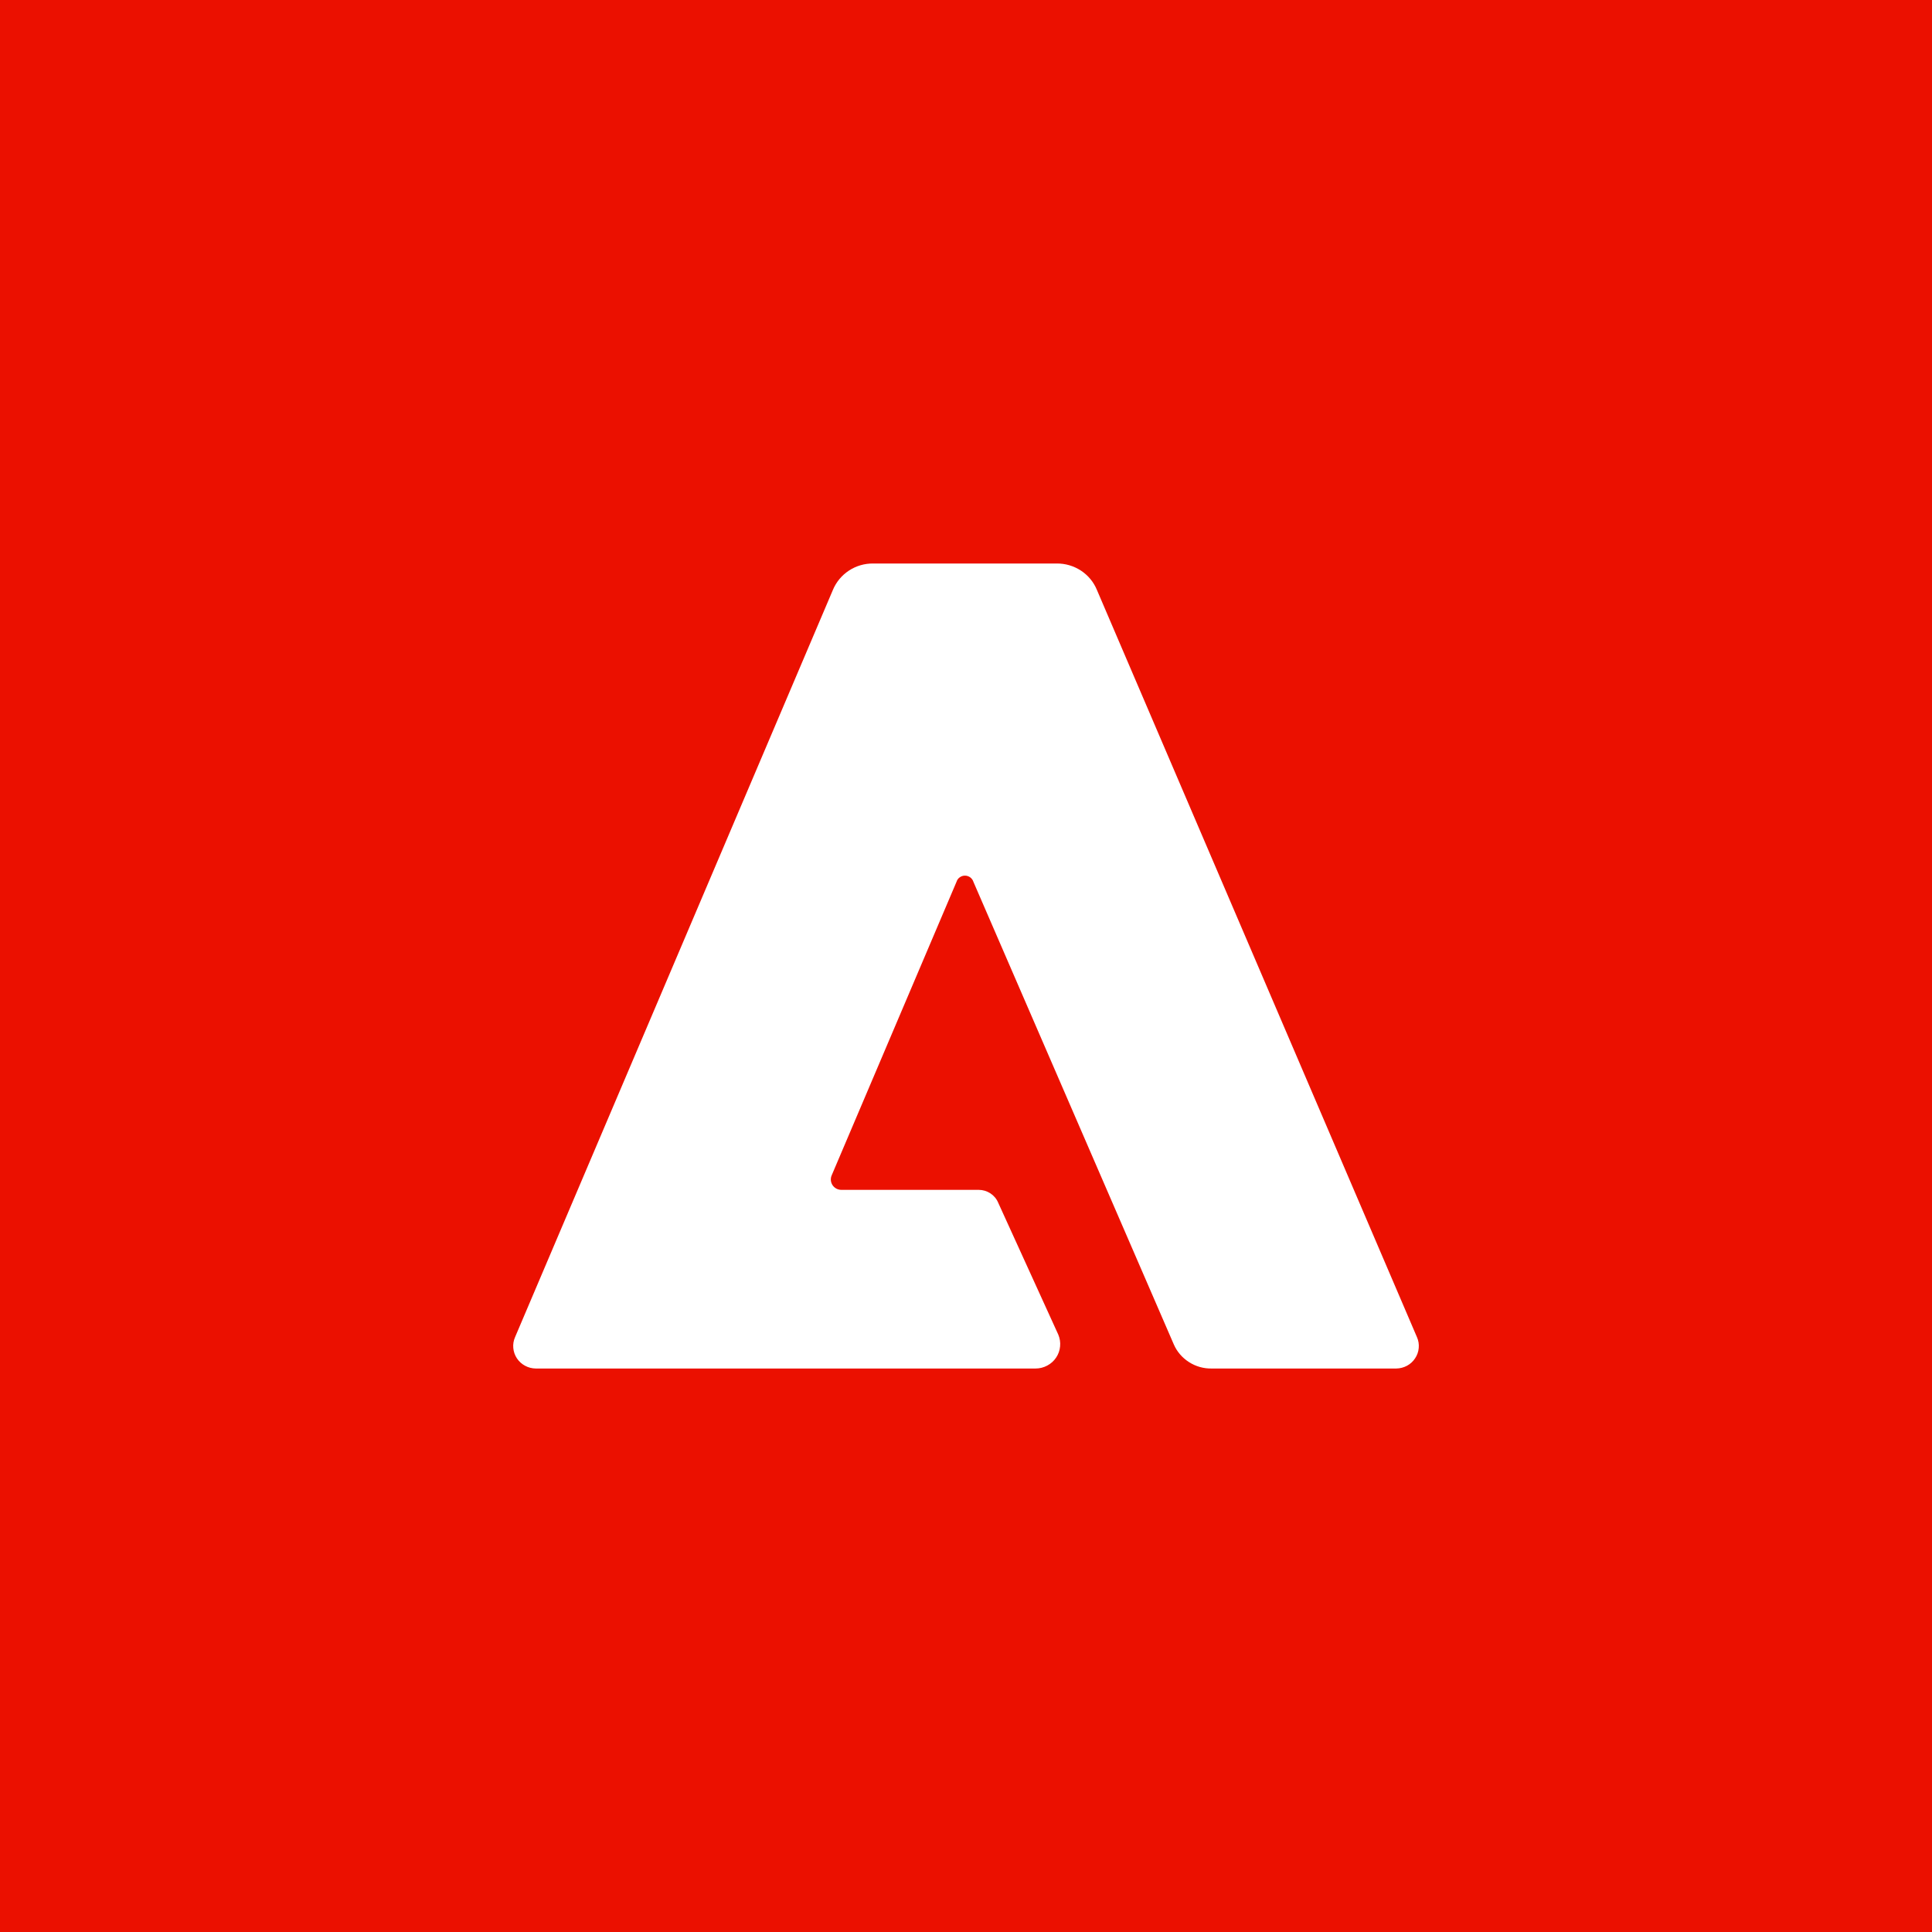
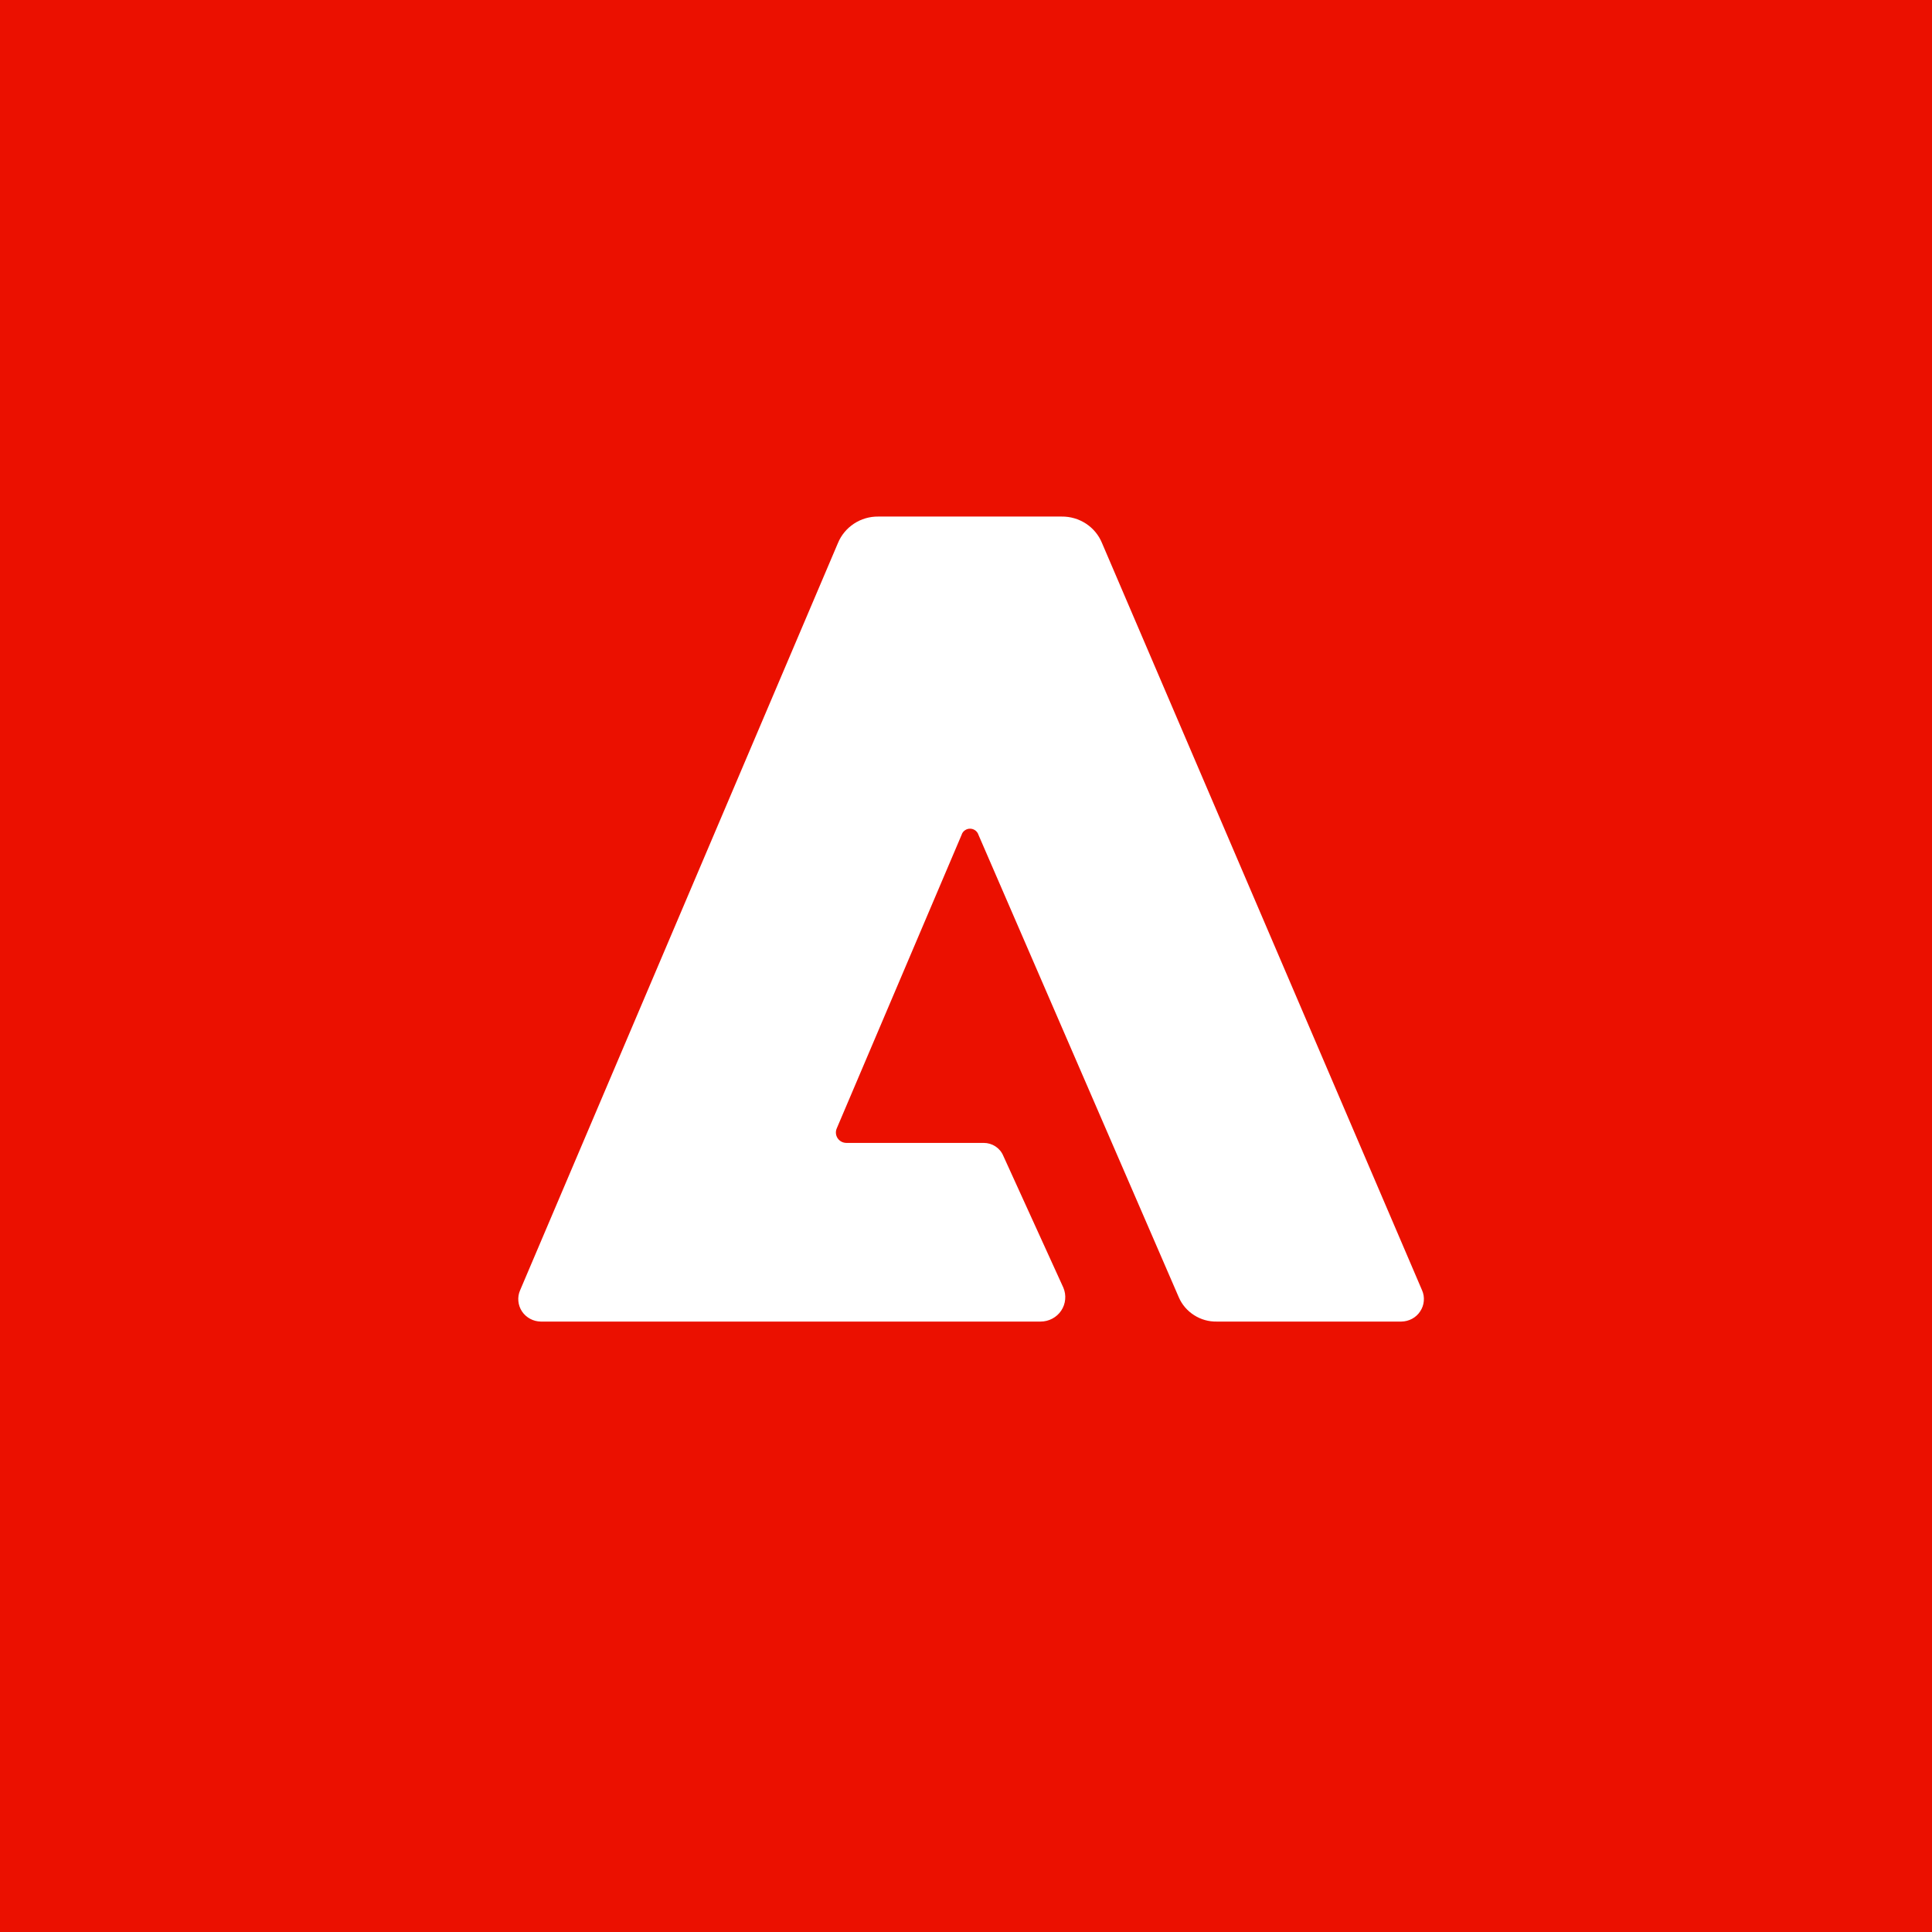
<svg xmlns="http://www.w3.org/2000/svg" width="64" height="64" viewBox="0 0 64 64">
  <rect width="64" height="64" fill="#EB1000" />
-   <path fill="#FFF" transform="translate(17 18.6667) scale(1.6667)" d="M17.551 16H13.883C13.723 16.003 13.567 15.959 13.433 15.873C13.299 15.788 13.193 15.666 13.13 15.521L9.148 6.329C9.137 6.293 9.115 6.262 9.085 6.239C9.055 6.217 9.019 6.204 8.981 6.204C8.943 6.203 8.907 6.215 8.876 6.237C8.845 6.258 8.823 6.289 8.812 6.325L6.33 12.161C6.316 12.193 6.311 12.227 6.314 12.261C6.317 12.295 6.329 12.328 6.348 12.357C6.367 12.385 6.393 12.408 6.424 12.425C6.455 12.441 6.489 12.449 6.523 12.449H9.252C9.334 12.449 9.415 12.473 9.484 12.518C9.553 12.563 9.607 12.627 9.639 12.703L10.834 15.326C10.865 15.4 10.878 15.48 10.87 15.56C10.863 15.639 10.836 15.716 10.791 15.783C10.746 15.85 10.686 15.904 10.614 15.942C10.543 15.98 10.463 16 10.382 16H0.45C0.375 15.999 0.302 15.981 0.236 15.945C0.171 15.91 0.115 15.86 0.074 15.798C0.033 15.736 0.008 15.665 0.002 15.592C-0.005 15.518 0.007 15.445 0.037 15.377L6.354 0.526C6.419 0.369 6.53 0.235 6.673 0.141C6.816 0.047 6.984 -0.002 7.156 7.38373e-05H10.8C10.972 -0.002 11.14 0.047 11.284 0.141C11.427 0.235 11.538 0.369 11.602 0.526L17.963 15.377C17.993 15.444 18.005 15.518 17.998 15.592C17.992 15.665 17.967 15.736 17.926 15.797C17.886 15.859 17.83 15.91 17.765 15.945C17.699 15.98 17.626 15.999 17.551 16Z" />
+   <g transform="translate(0.168 -1.5551)">
+     <path fill="#FFF" transform="translate(17 18.6667) scale(1.6667)" d="M17.551 16H13.883C13.723 16.003 13.567 15.959 13.433 15.873C13.299 15.788 13.193 15.666 13.13 15.521L9.148 6.329C9.137 6.293 9.115 6.262 9.085 6.239C9.055 6.217 9.019 6.204 8.981 6.204C8.943 6.203 8.907 6.215 8.876 6.237C8.845 6.258 8.823 6.289 8.812 6.325L6.33 12.161C6.316 12.193 6.311 12.227 6.314 12.261C6.317 12.295 6.329 12.328 6.348 12.357C6.367 12.385 6.393 12.408 6.424 12.425C6.455 12.441 6.489 12.449 6.523 12.449H9.252C9.334 12.449 9.415 12.473 9.484 12.518C9.553 12.563 9.607 12.627 9.639 12.703L10.834 15.326C10.865 15.4 10.878 15.48 10.87 15.56C10.863 15.639 10.836 15.716 10.791 15.783C10.746 15.85 10.686 15.904 10.614 15.942C10.543 15.98 10.463 16 10.382 16H0.45C0.375 15.999 0.302 15.981 0.236 15.945C0.171 15.91 0.115 15.86 0.074 15.798C0.033 15.736 0.008 15.665 0.002 15.592C-0.005 15.518 0.007 15.445 0.037 15.377L6.354 0.526C6.419 0.369 6.53 0.235 6.673 0.141C6.816 0.047 6.984 -0.002 7.156 7.38373e-05H10.8C10.972 -0.002 11.14 0.047 11.284 0.141C11.427 0.235 11.538 0.369 11.602 0.526L17.963 15.377C17.993 15.444 18.005 15.518 17.998 15.592C17.992 15.665 17.967 15.736 17.926 15.797C17.886 15.859 17.83 15.91 17.765 15.945C17.699 15.98 17.626 15.999 17.551 16Z" />
+   </g>
</svg>
